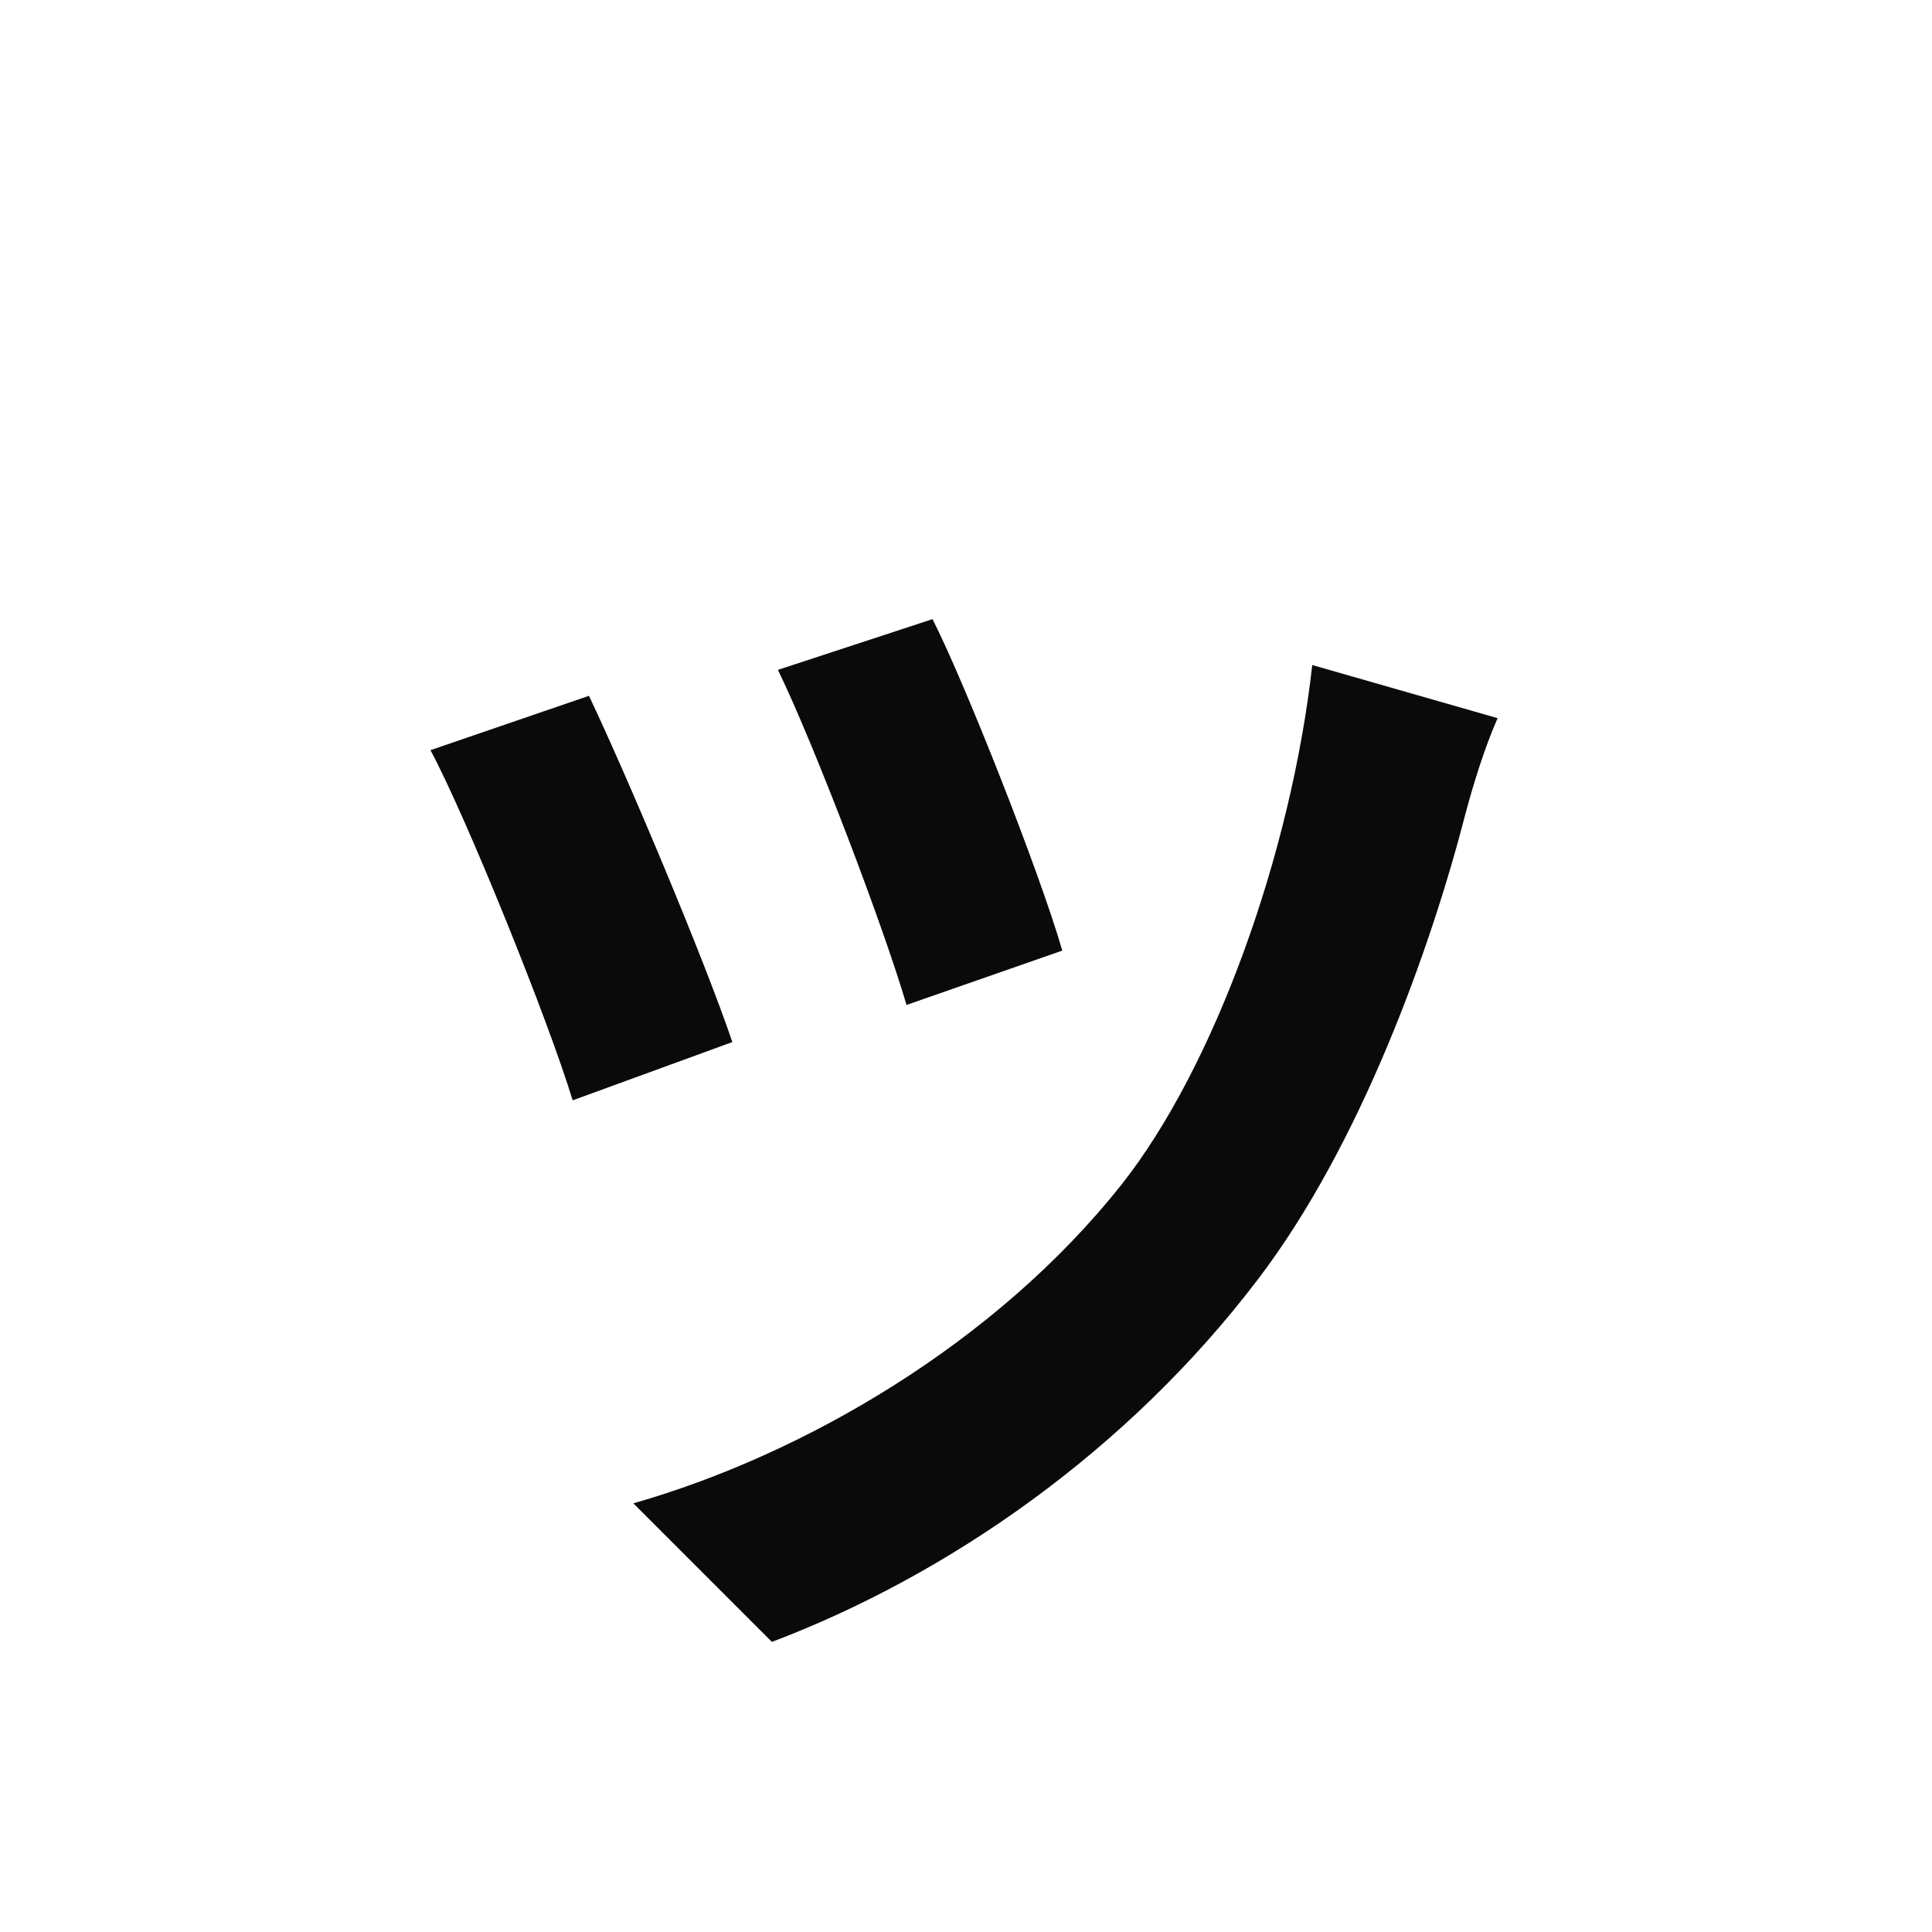
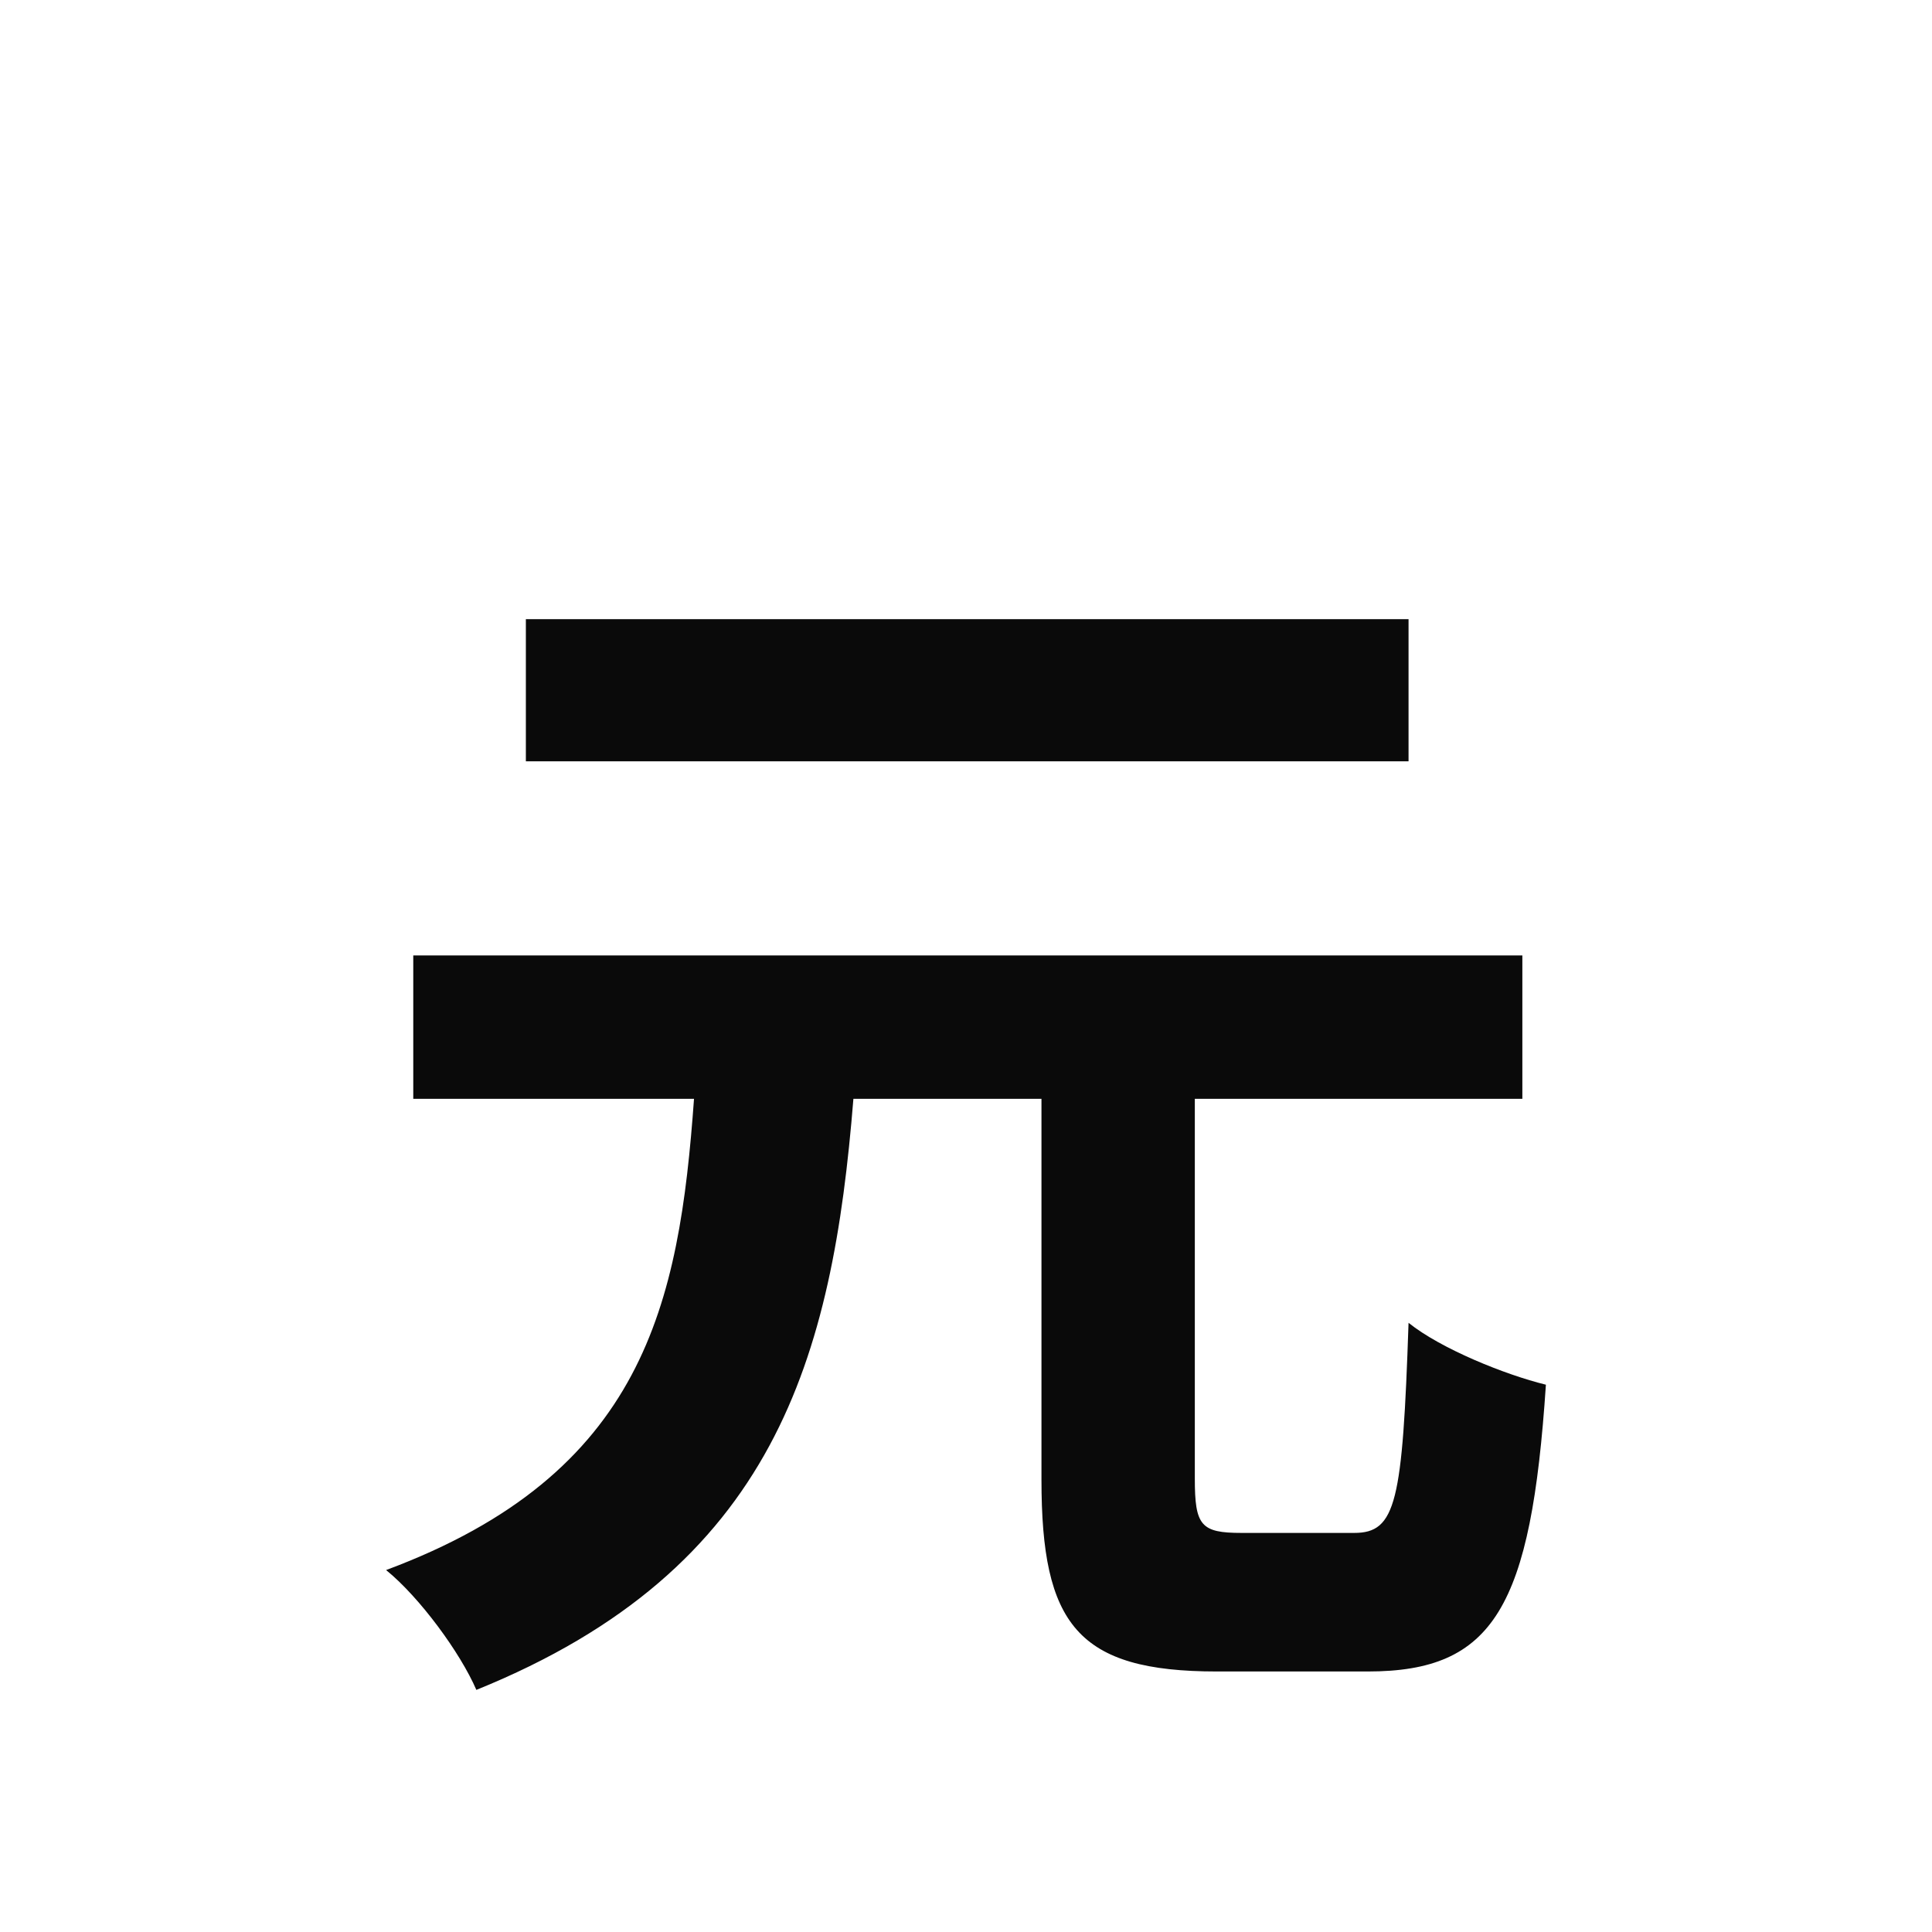
<svg xmlns="http://www.w3.org/2000/svg" viewBox="0 0 100 100" width="100" height="100">
-   <text x="50" y="54" font-family="'Trebuchet MS', 'Hiragino Kaku Gothic ProN', 'Yu Gothic', sans-serif" font-size="64" font-weight="700" fill="#0a0a0a" text-anchor="middle" dominant-baseline="central">ツ</text>
+   <text x="50" y="54" font-family="'Trebuchet MS', 'Hiragino Kaku Gothic ProN', 'Yu Gothic', sans-serif" font-size="64" font-weight="700" fill="#0a0a0a" text-anchor="middle" dominant-baseline="central">元</text>
</svg>
